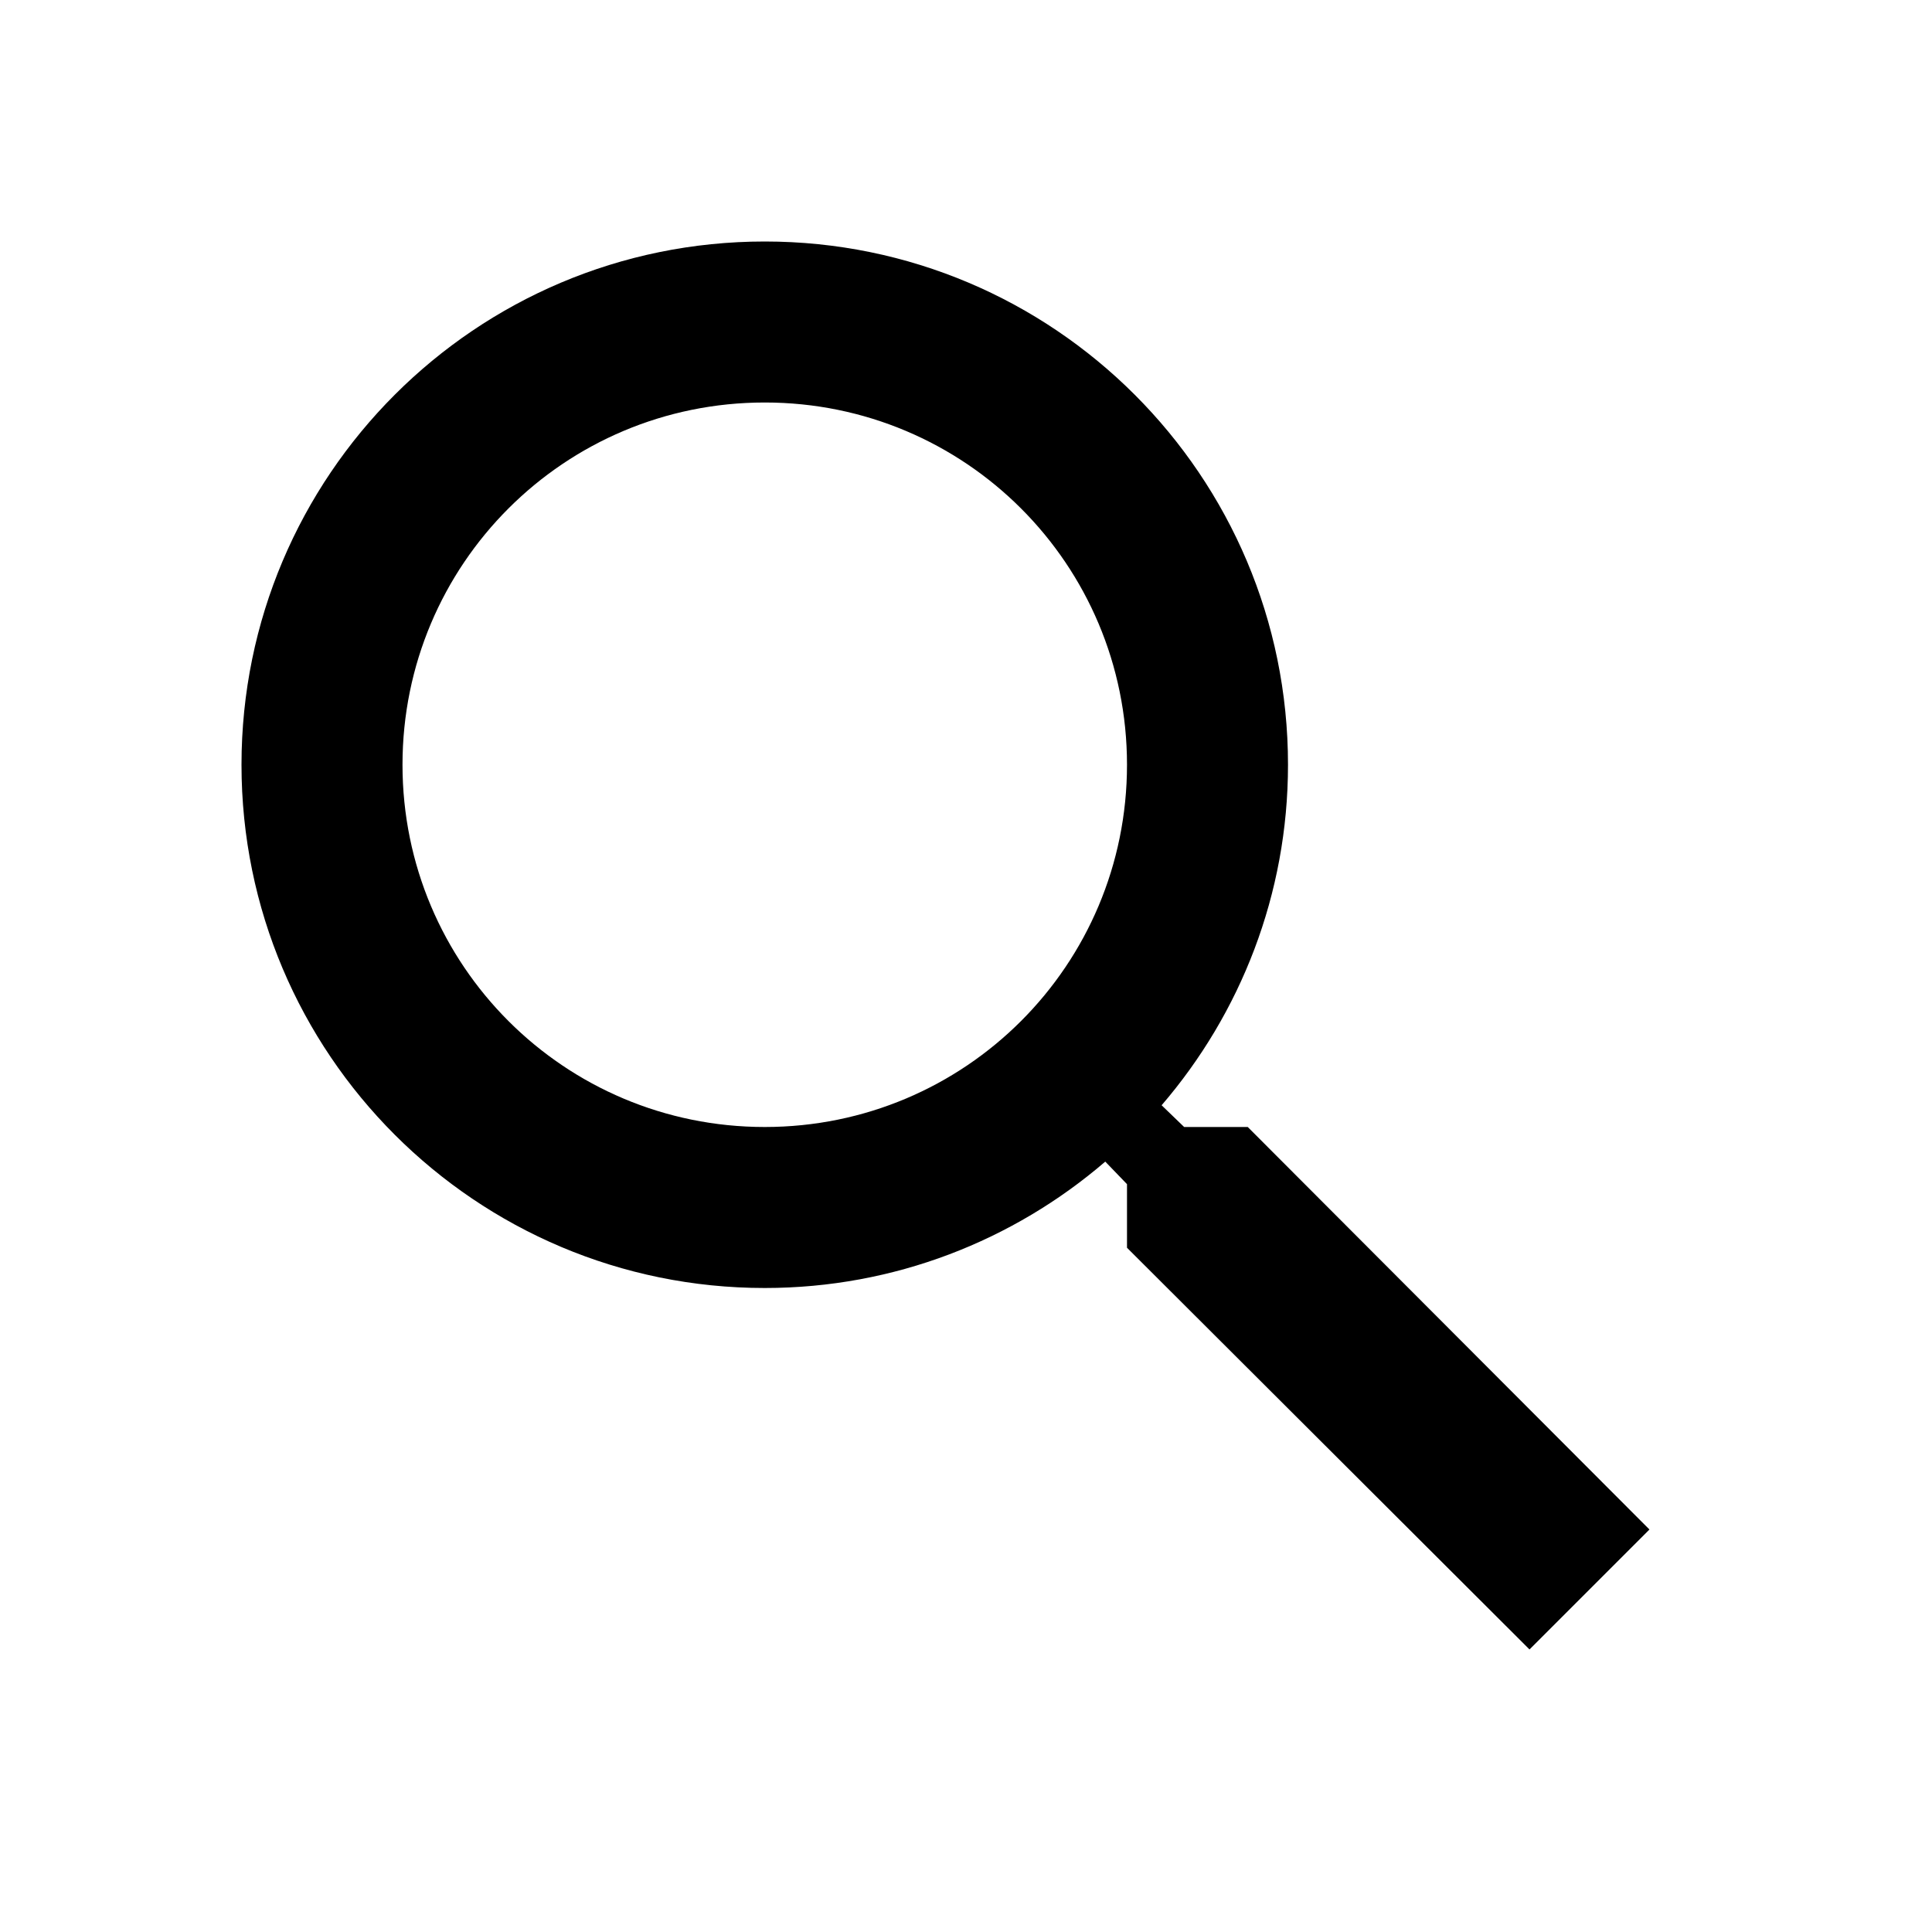
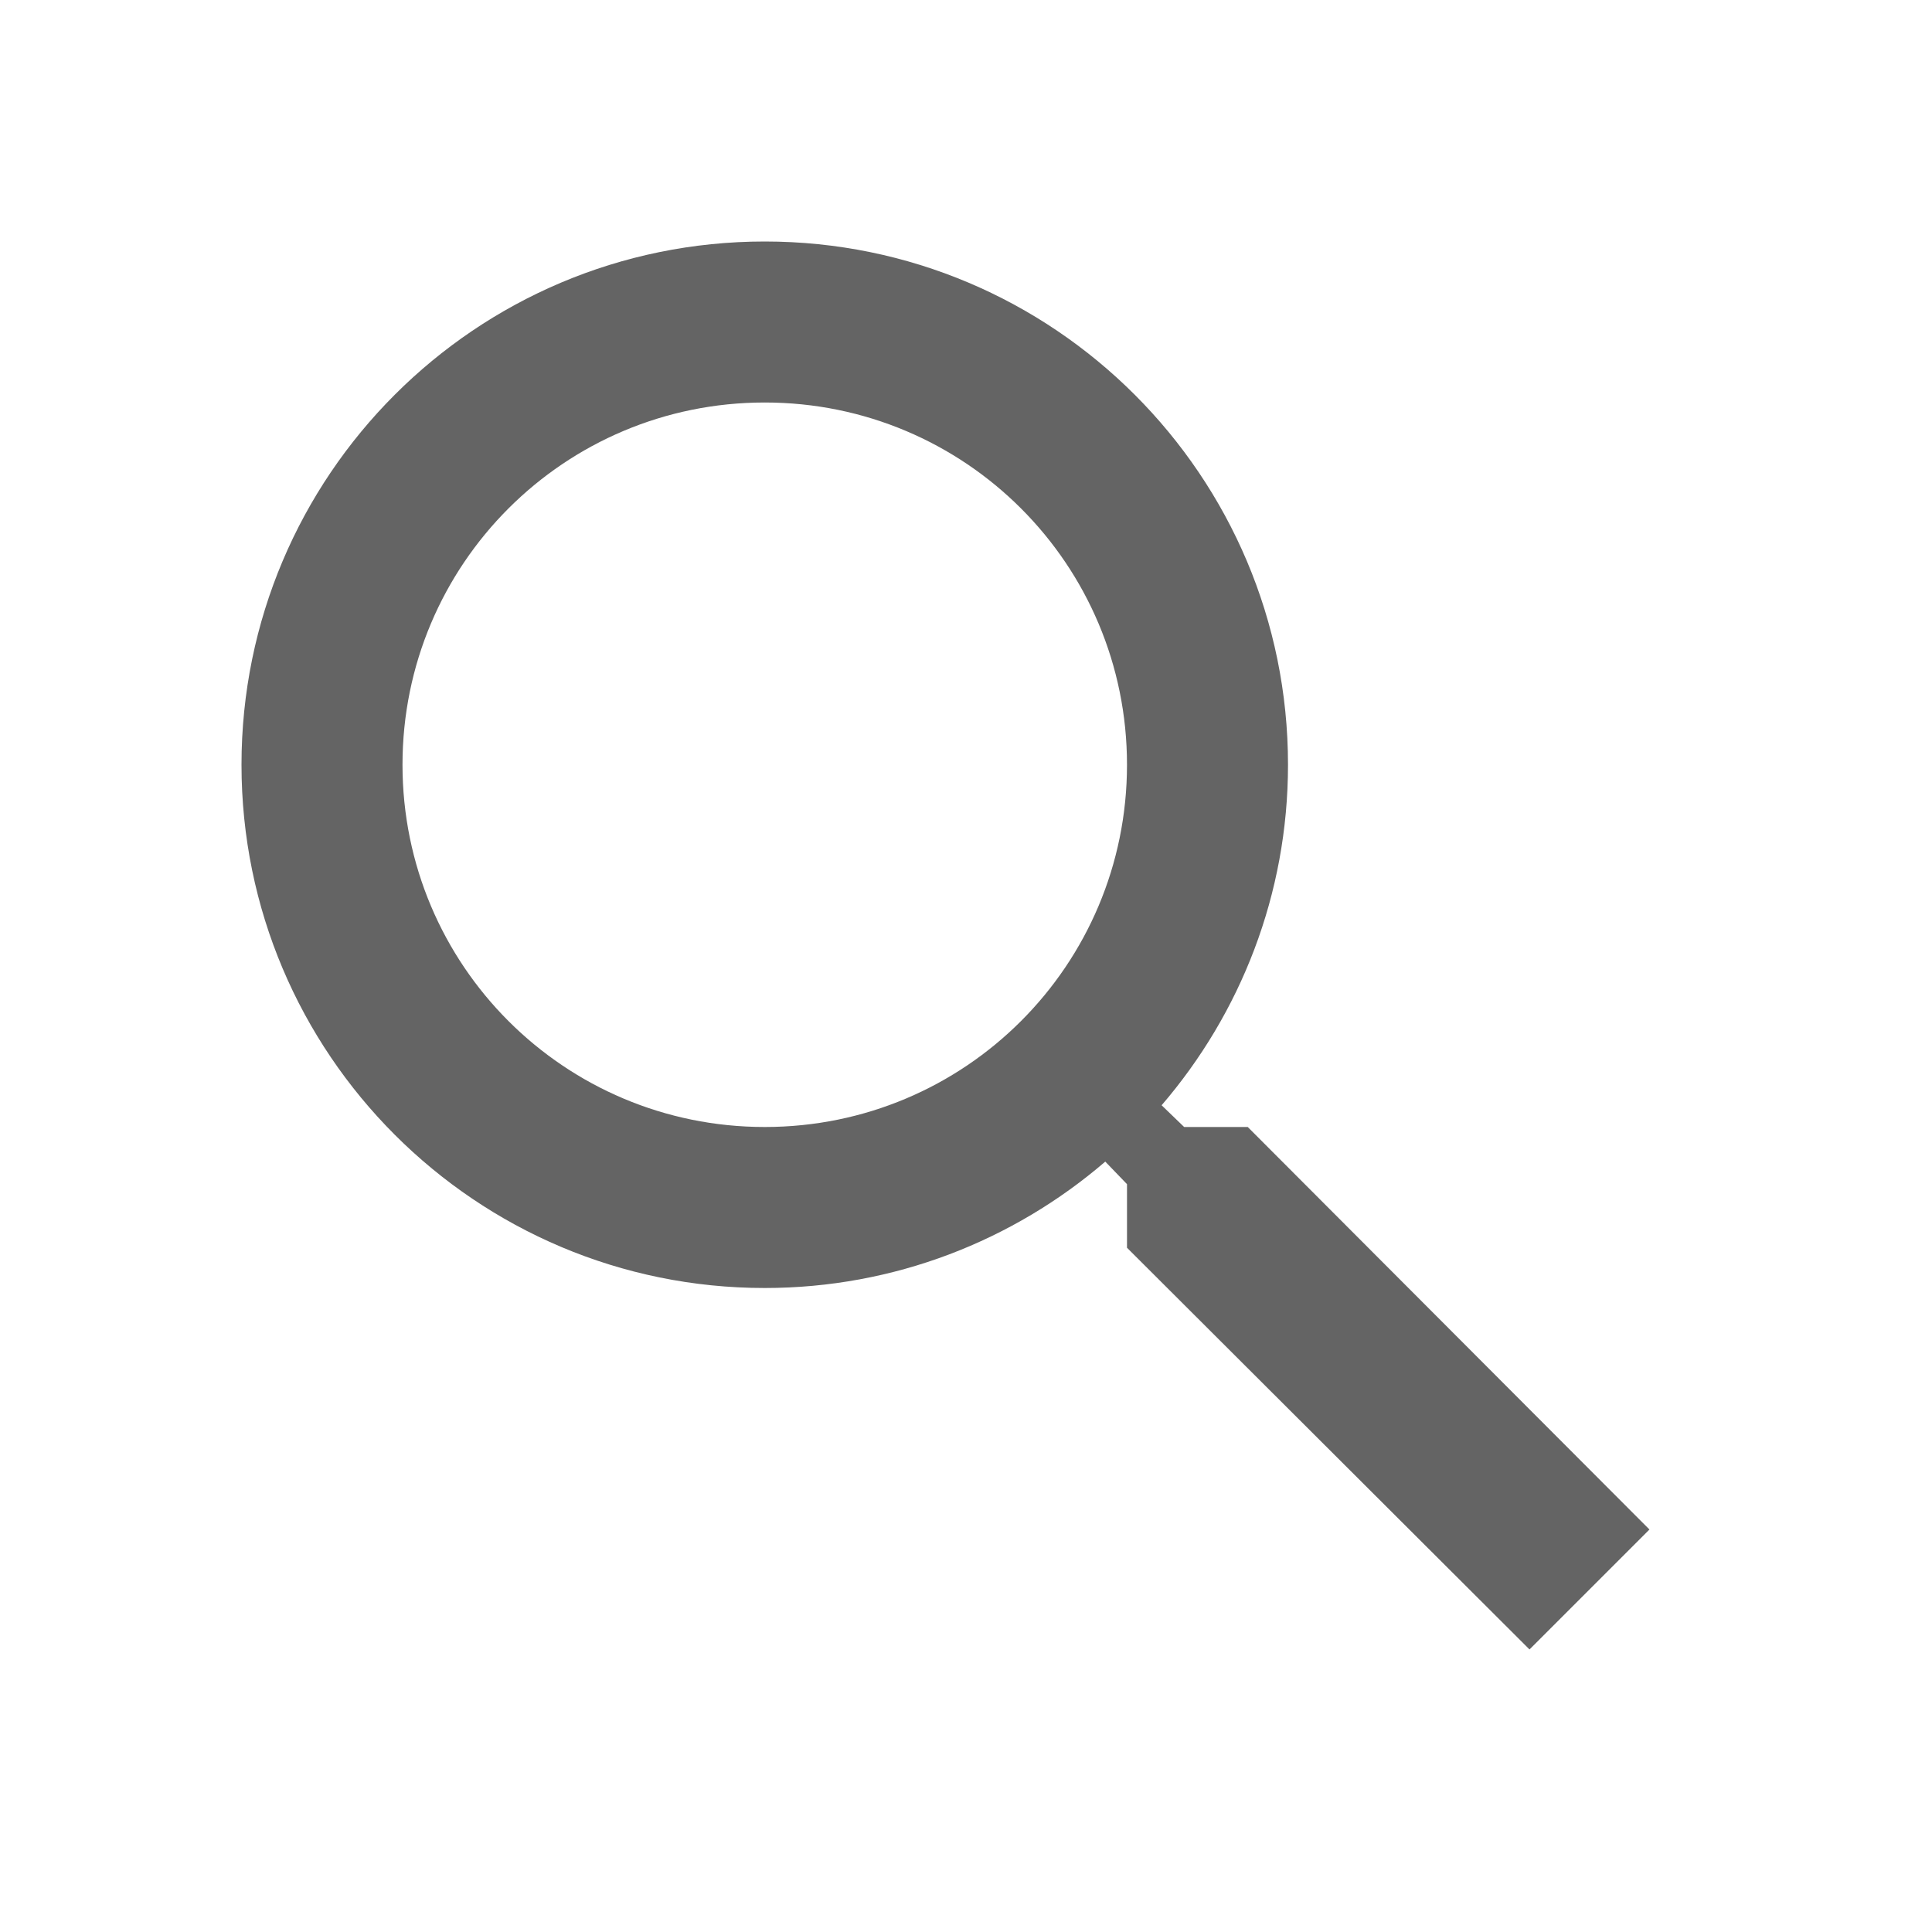
- <svg xmlns="http://www.w3.org/2000/svg" fill="#000000" height="24" viewBox="0 0 24 24" width="24">
+ <svg xmlns="http://www.w3.org/2000/svg" fill="#646464" height="24" viewBox="0 0 24 24" width="24">
  <path d="M15.5 14h-.79l-.28-.27C15.41 12.59 16 11.11 16 9.5 16 5.91 13.09 3 9.5 3S3 5.91 3 9.5 5.91 16 9.5 16c1.61 0 3.09-.59 4.23-1.57l.27.28v.79l5 4.99L20.49 19l-4.99-5zm-6 0C7.01 14 5 11.99 5 9.5S7.01 5 9.5 5 14 7.01 14 9.5 11.99 14 9.5 14z" />
  <path d="M0 0h24v24H0z" fill="none" />
</svg>
